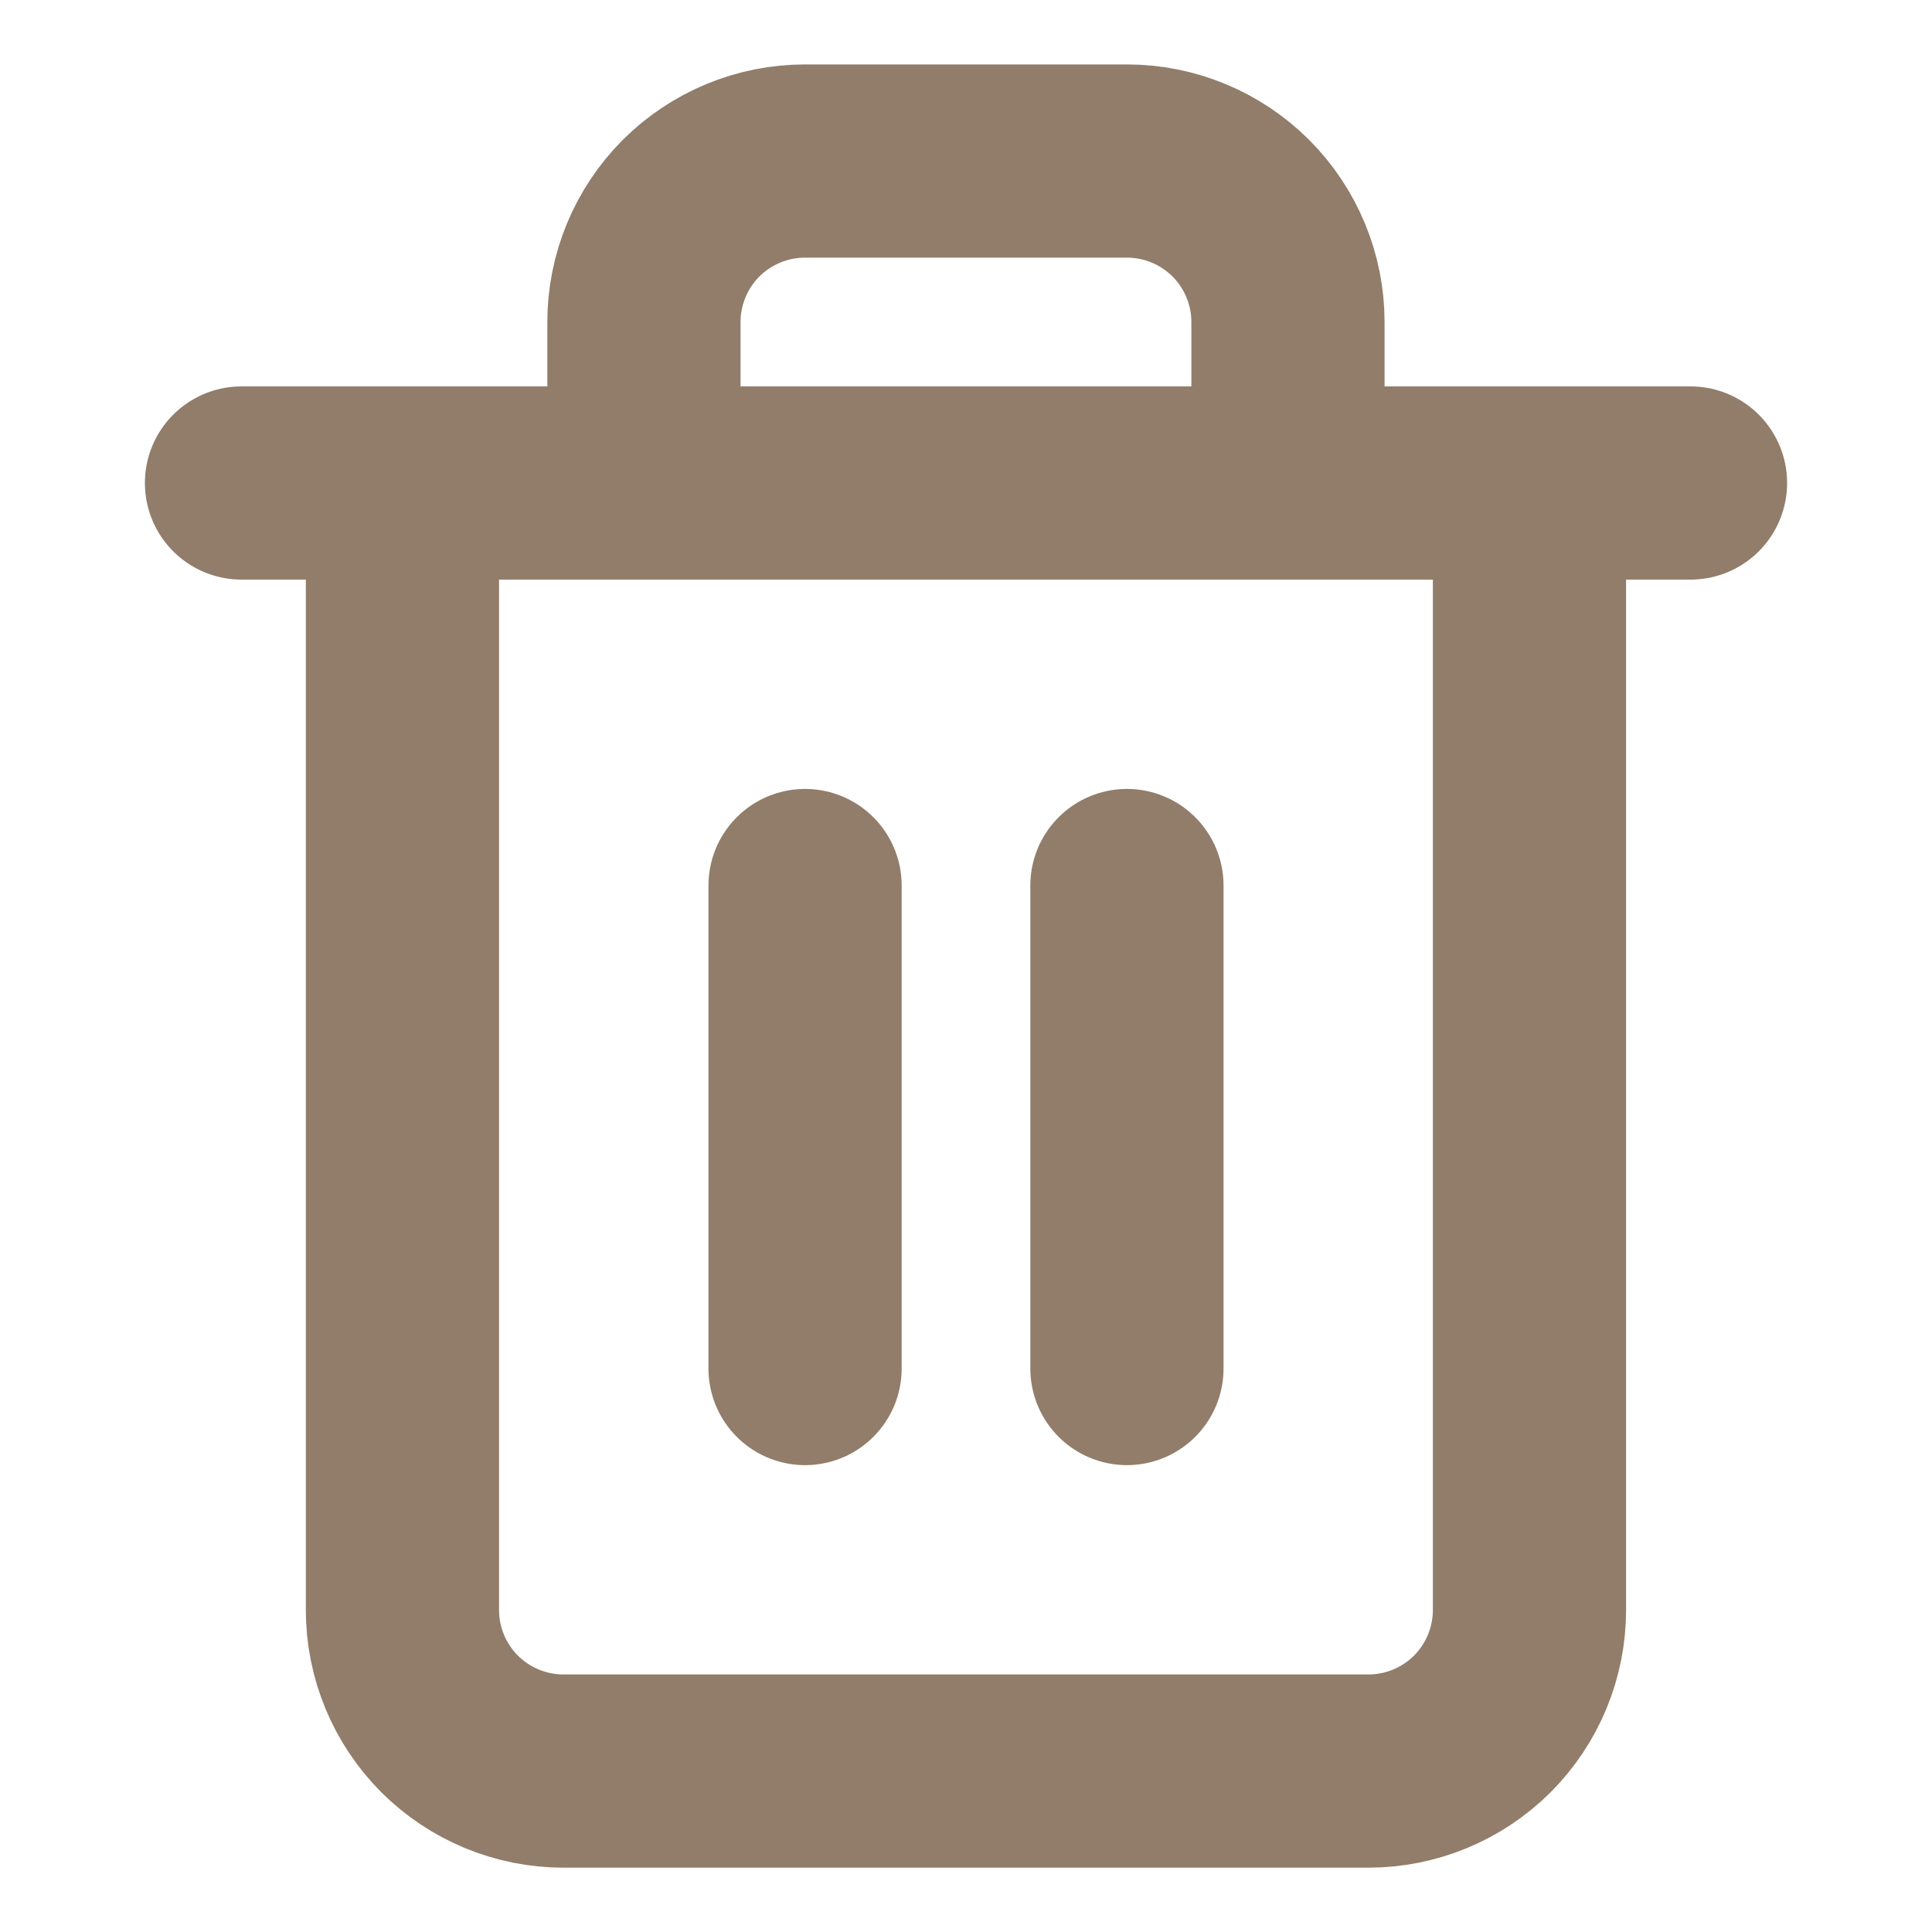
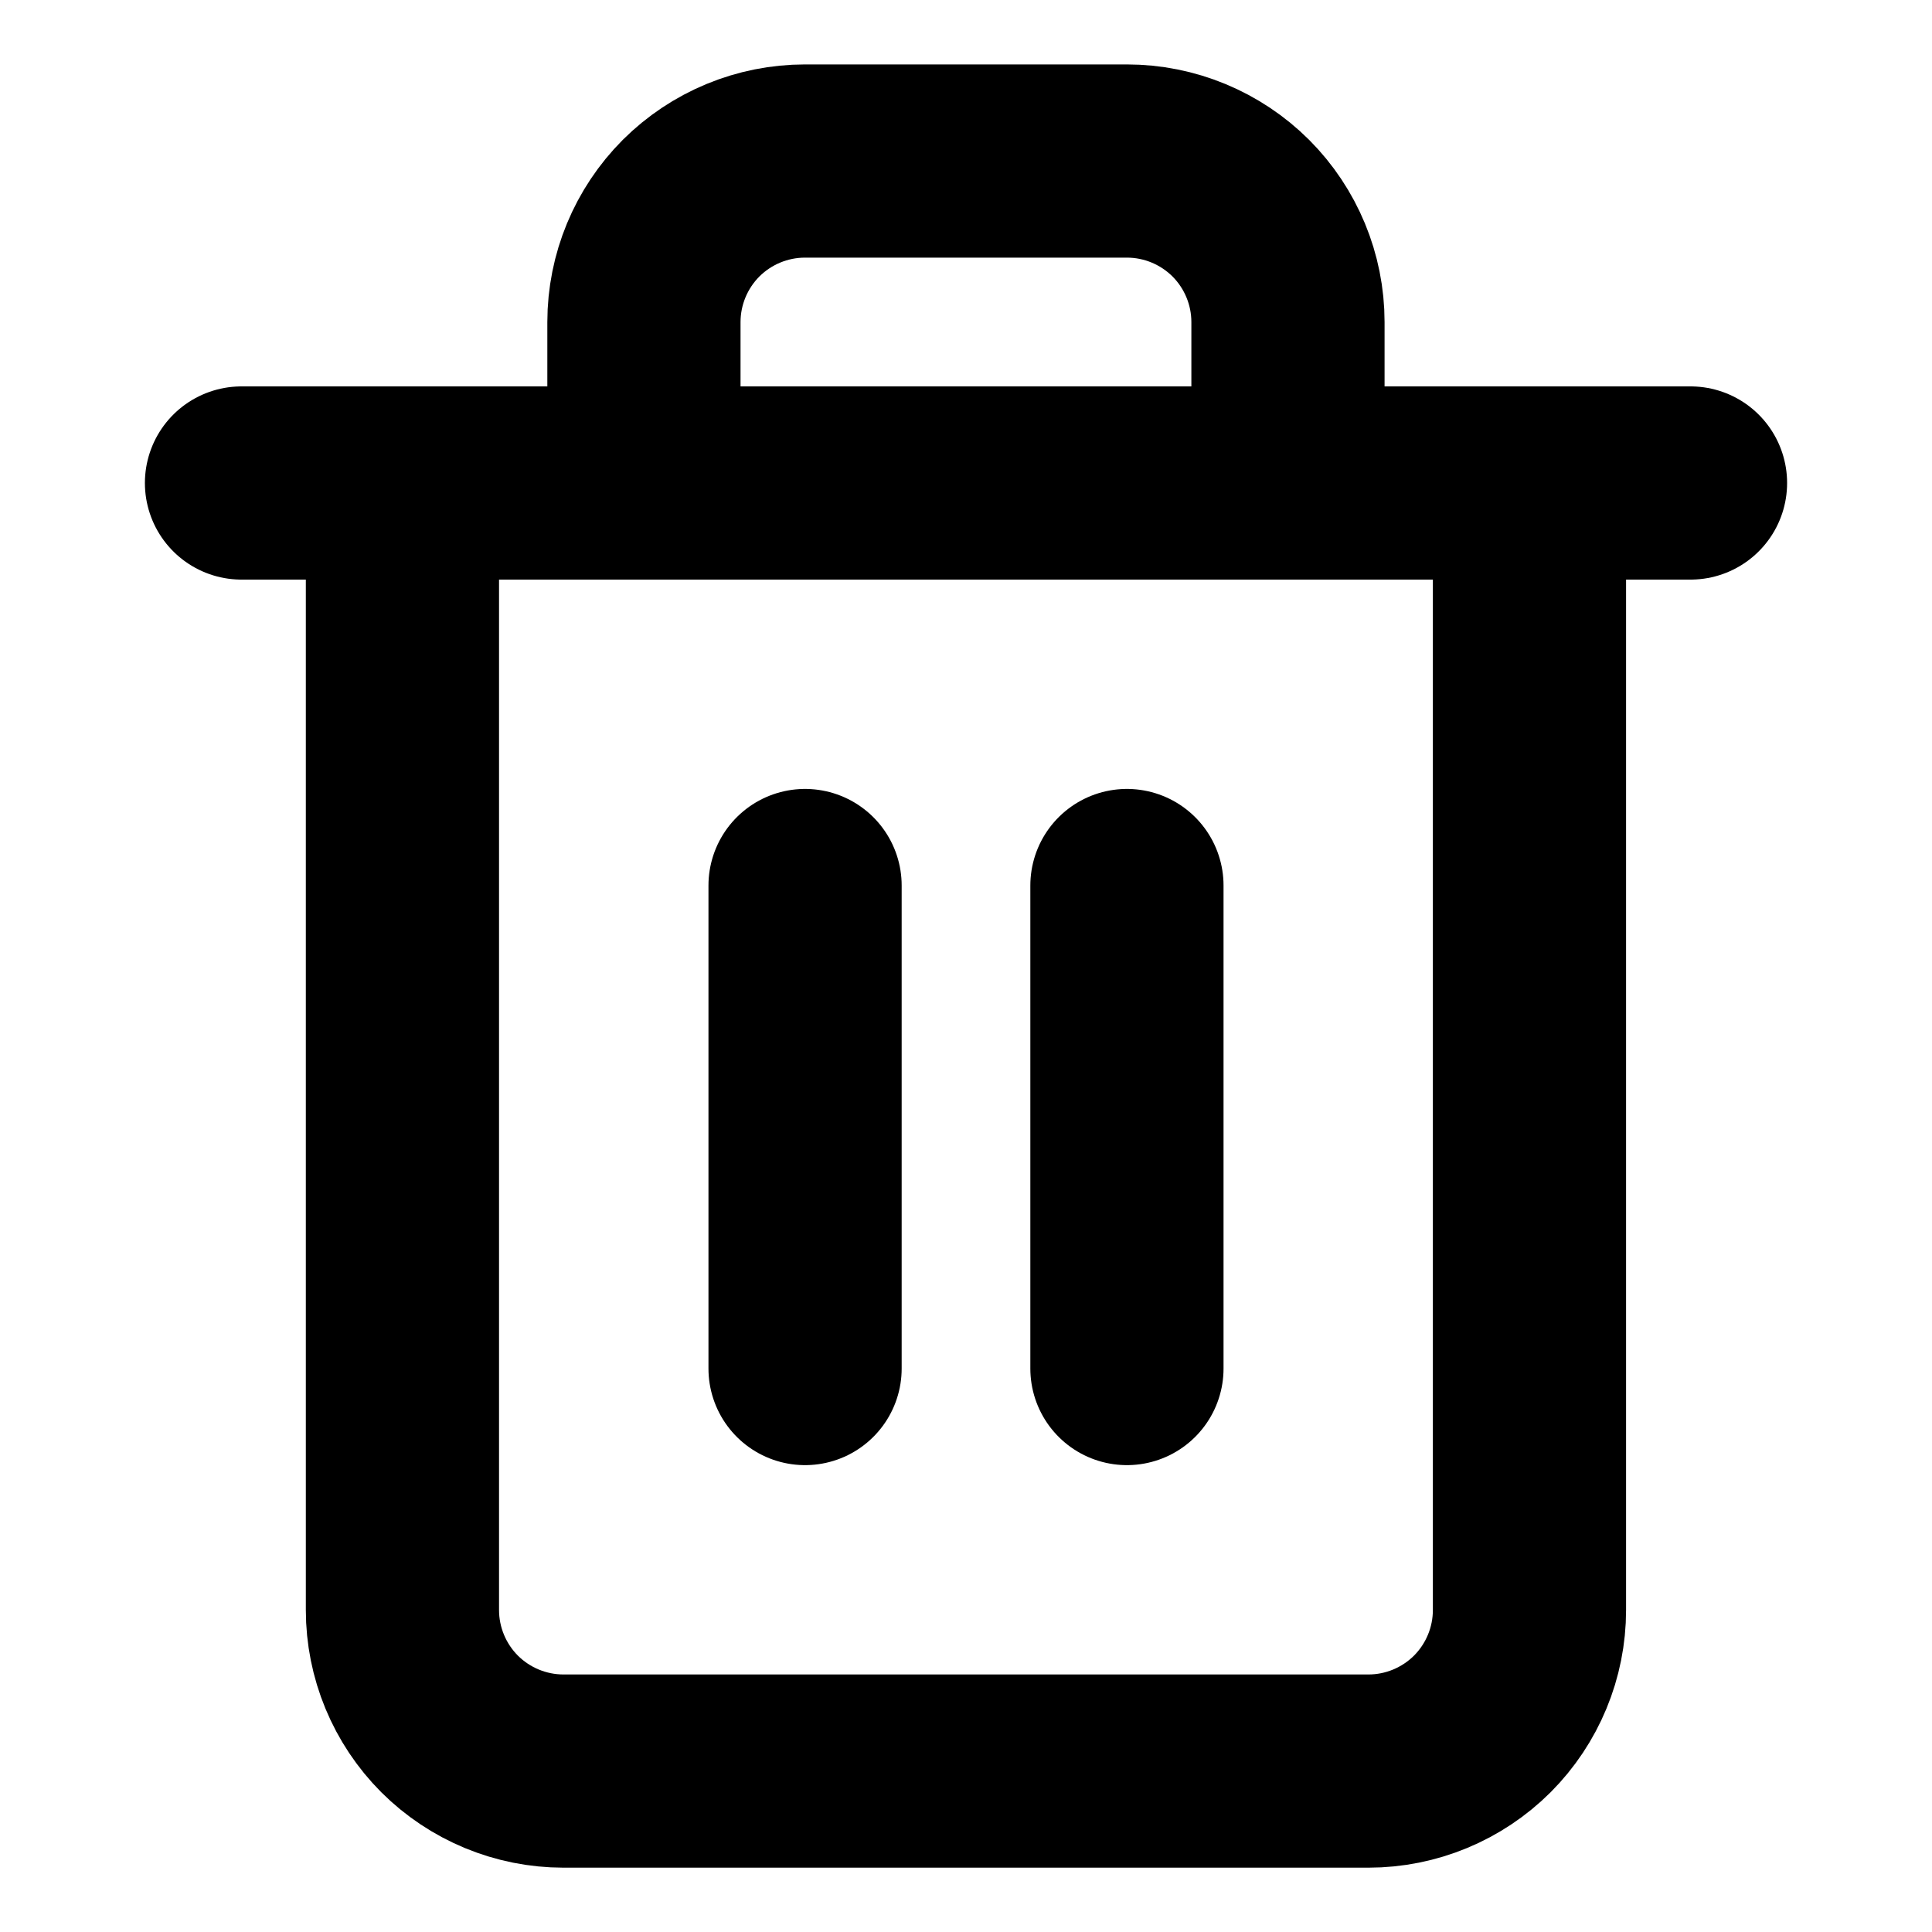
<svg xmlns="http://www.w3.org/2000/svg" width="20" height="20" viewBox="0 0 20 20" fill="none">
-   <path d="M2.5 5H4.167H17.5" stroke="#917D6A" stroke-width="2" stroke-linecap="round" stroke-linejoin="round" />
-   <path d="M15.833 5V16.667C15.833 17.109 15.657 17.533 15.345 17.846C15.032 18.158 14.608 18.334 14.166 18.334H5.833C5.391 18.334 4.967 18.158 4.654 17.846C4.342 17.533 4.166 17.109 4.166 16.667V5M6.666 5V3.334C6.666 2.892 6.842 2.468 7.154 2.155C7.467 1.843 7.891 1.667 8.333 1.667H11.666C12.108 1.667 12.532 1.843 12.845 2.155C13.157 2.468 13.333 2.892 13.333 3.334V5" stroke="#917D6A" stroke-width="2" stroke-linecap="round" stroke-linejoin="round" />
-   <path d="M8.334 9.167V14.167" stroke="#917D6A" stroke-width="2" stroke-linecap="round" stroke-linejoin="round" />
-   <path d="M11.666 9.167V14.167" stroke="#917D6A" stroke-width="2" stroke-linecap="round" stroke-linejoin="round" />
+   <path d="M2.5 5H4.167H17.5" stroke="currentColor" stroke-width="2" stroke-linecap="round" stroke-linejoin="round" />
+   <path d="M15.833 5V16.667C15.833 17.109 15.657 17.533 15.345 17.846C15.032 18.158 14.608 18.334 14.166 18.334H5.833C5.391 18.334 4.967 18.158 4.654 17.846C4.342 17.533 4.166 17.109 4.166 16.667V5M6.666 5V3.334C6.666 2.892 6.842 2.468 7.154 2.155C7.467 1.843 7.891 1.667 8.333 1.667H11.666C12.108 1.667 12.532 1.843 12.845 2.155C13.157 2.468 13.333 2.892 13.333 3.334V5" stroke="currentColor" stroke-width="2" stroke-linecap="round" stroke-linejoin="round" />
+   <path d="M8.334 9.167V14.167" stroke="currentColor" stroke-width="2" stroke-linecap="round" stroke-linejoin="round" />
+   <path d="M11.666 9.167V14.167" stroke="currentColor" stroke-width="2" stroke-linecap="round" stroke-linejoin="round" />
</svg>
